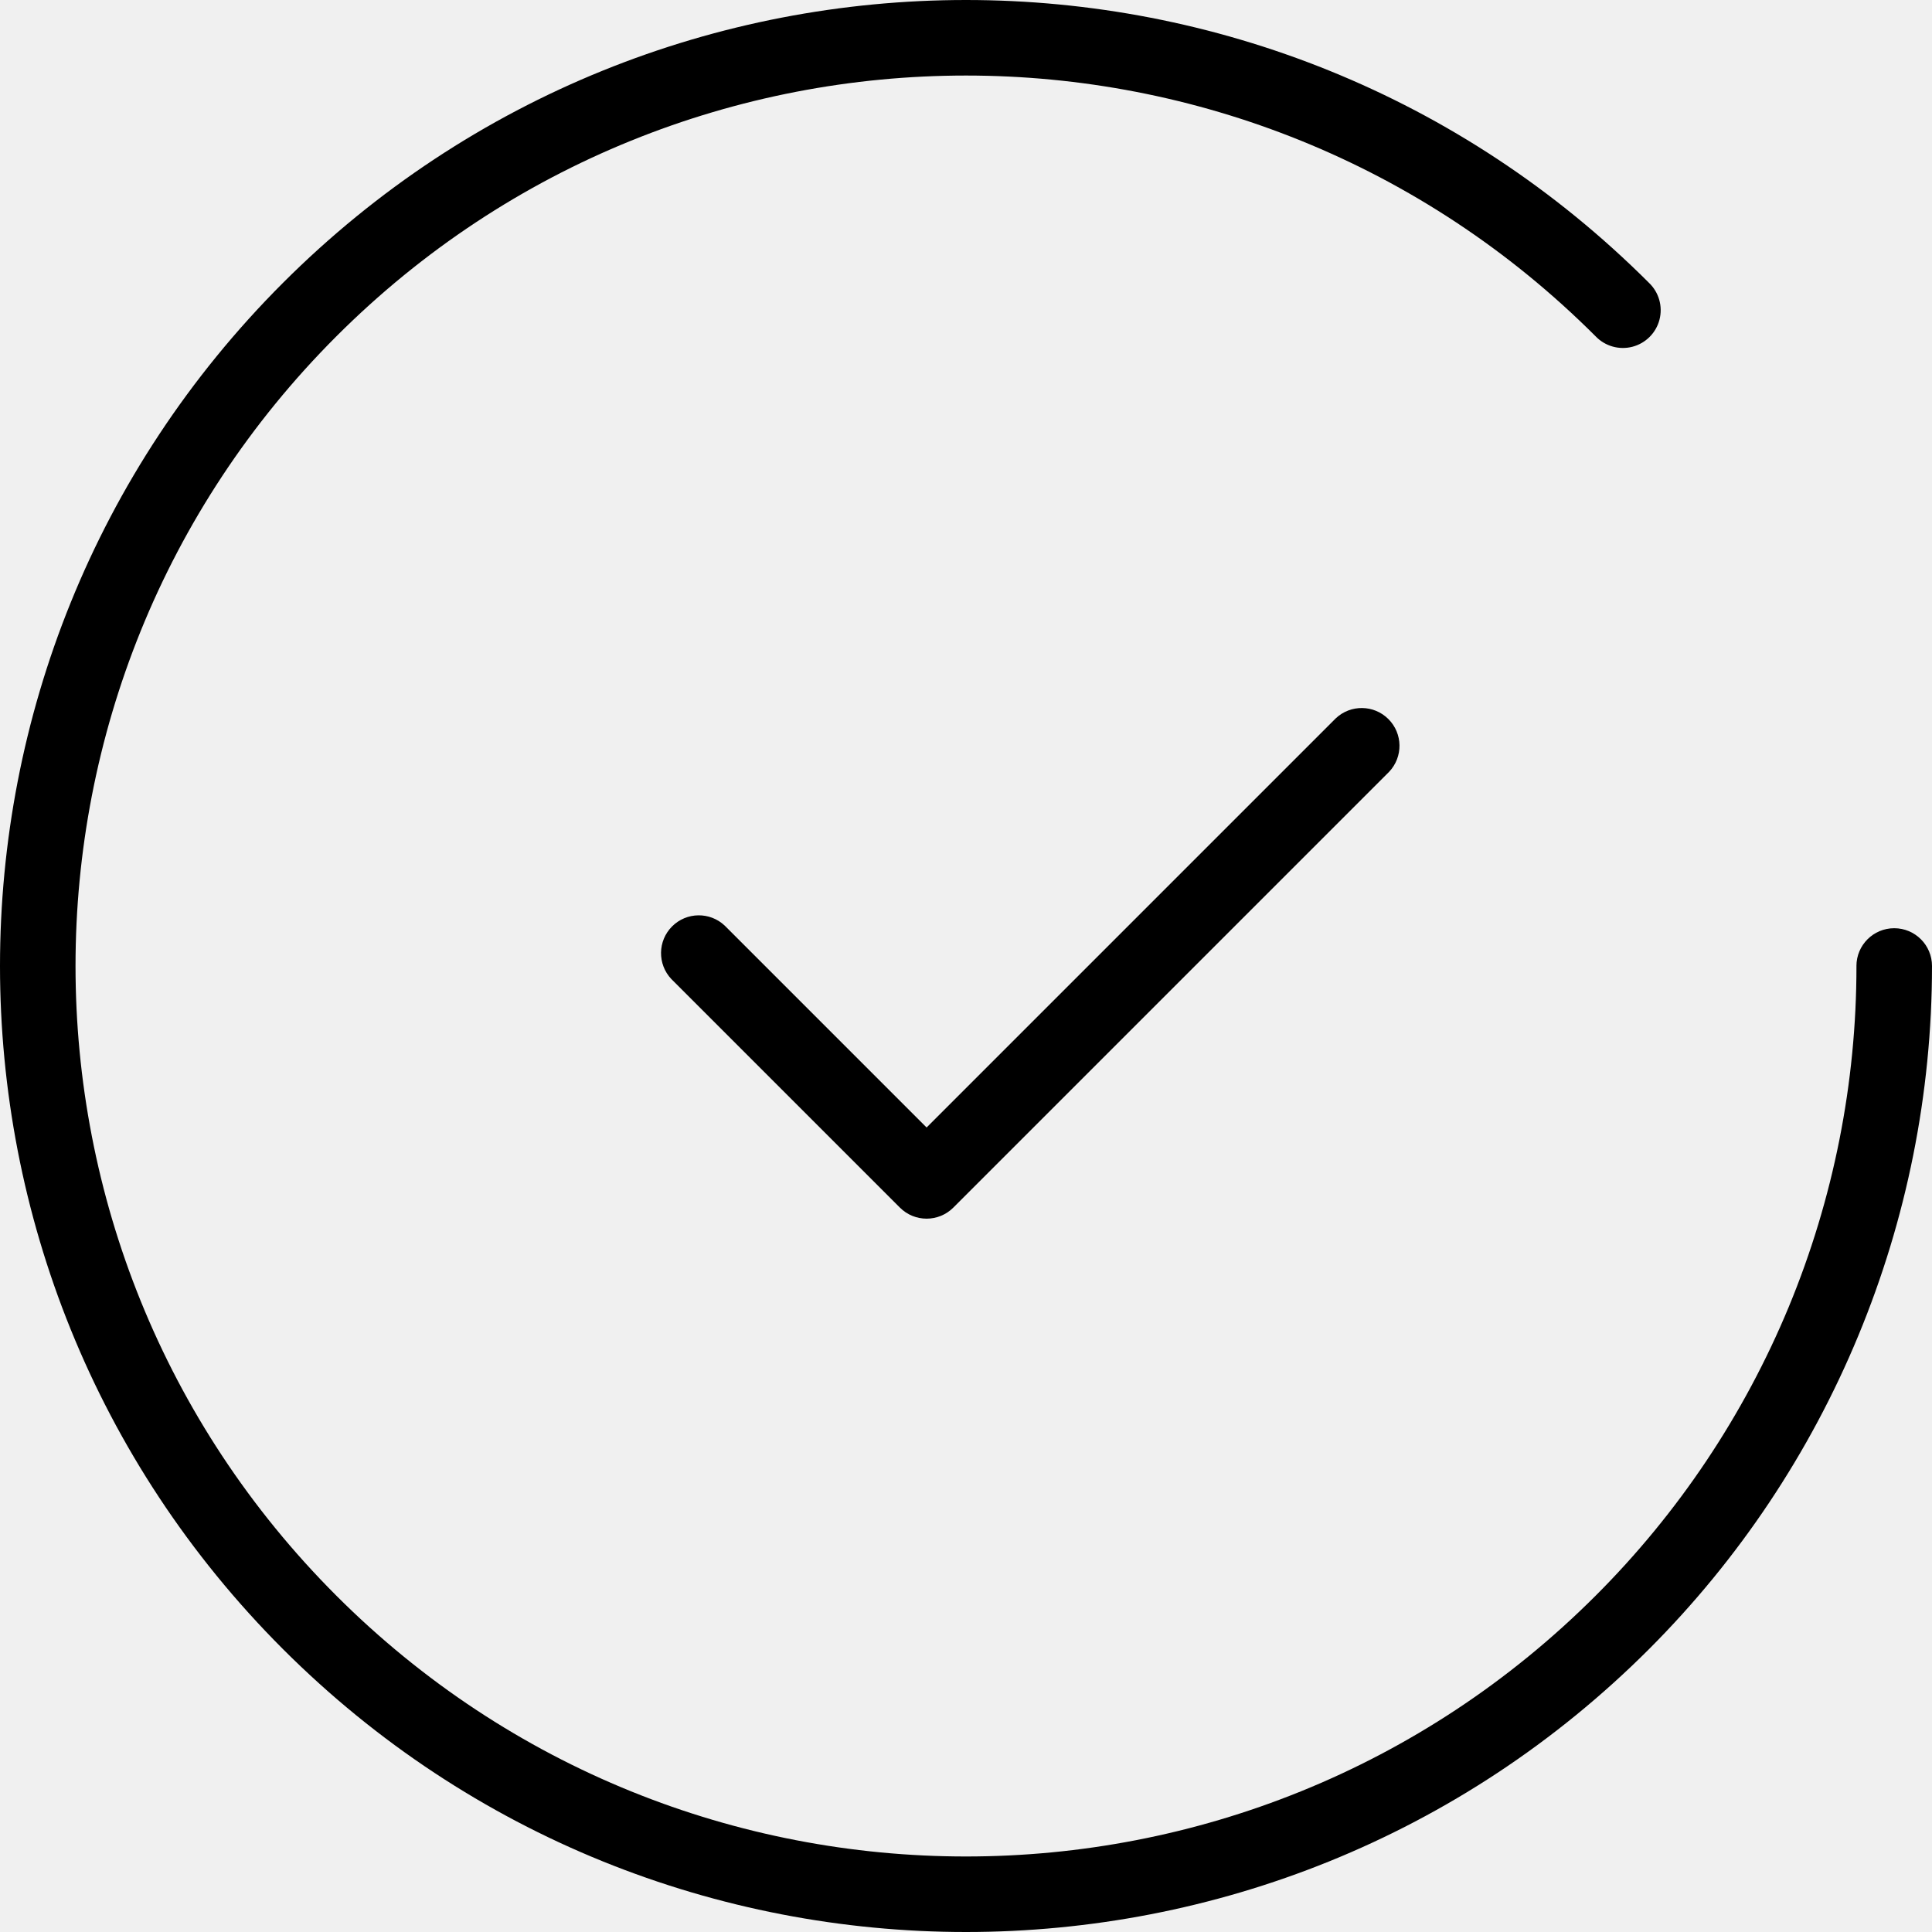
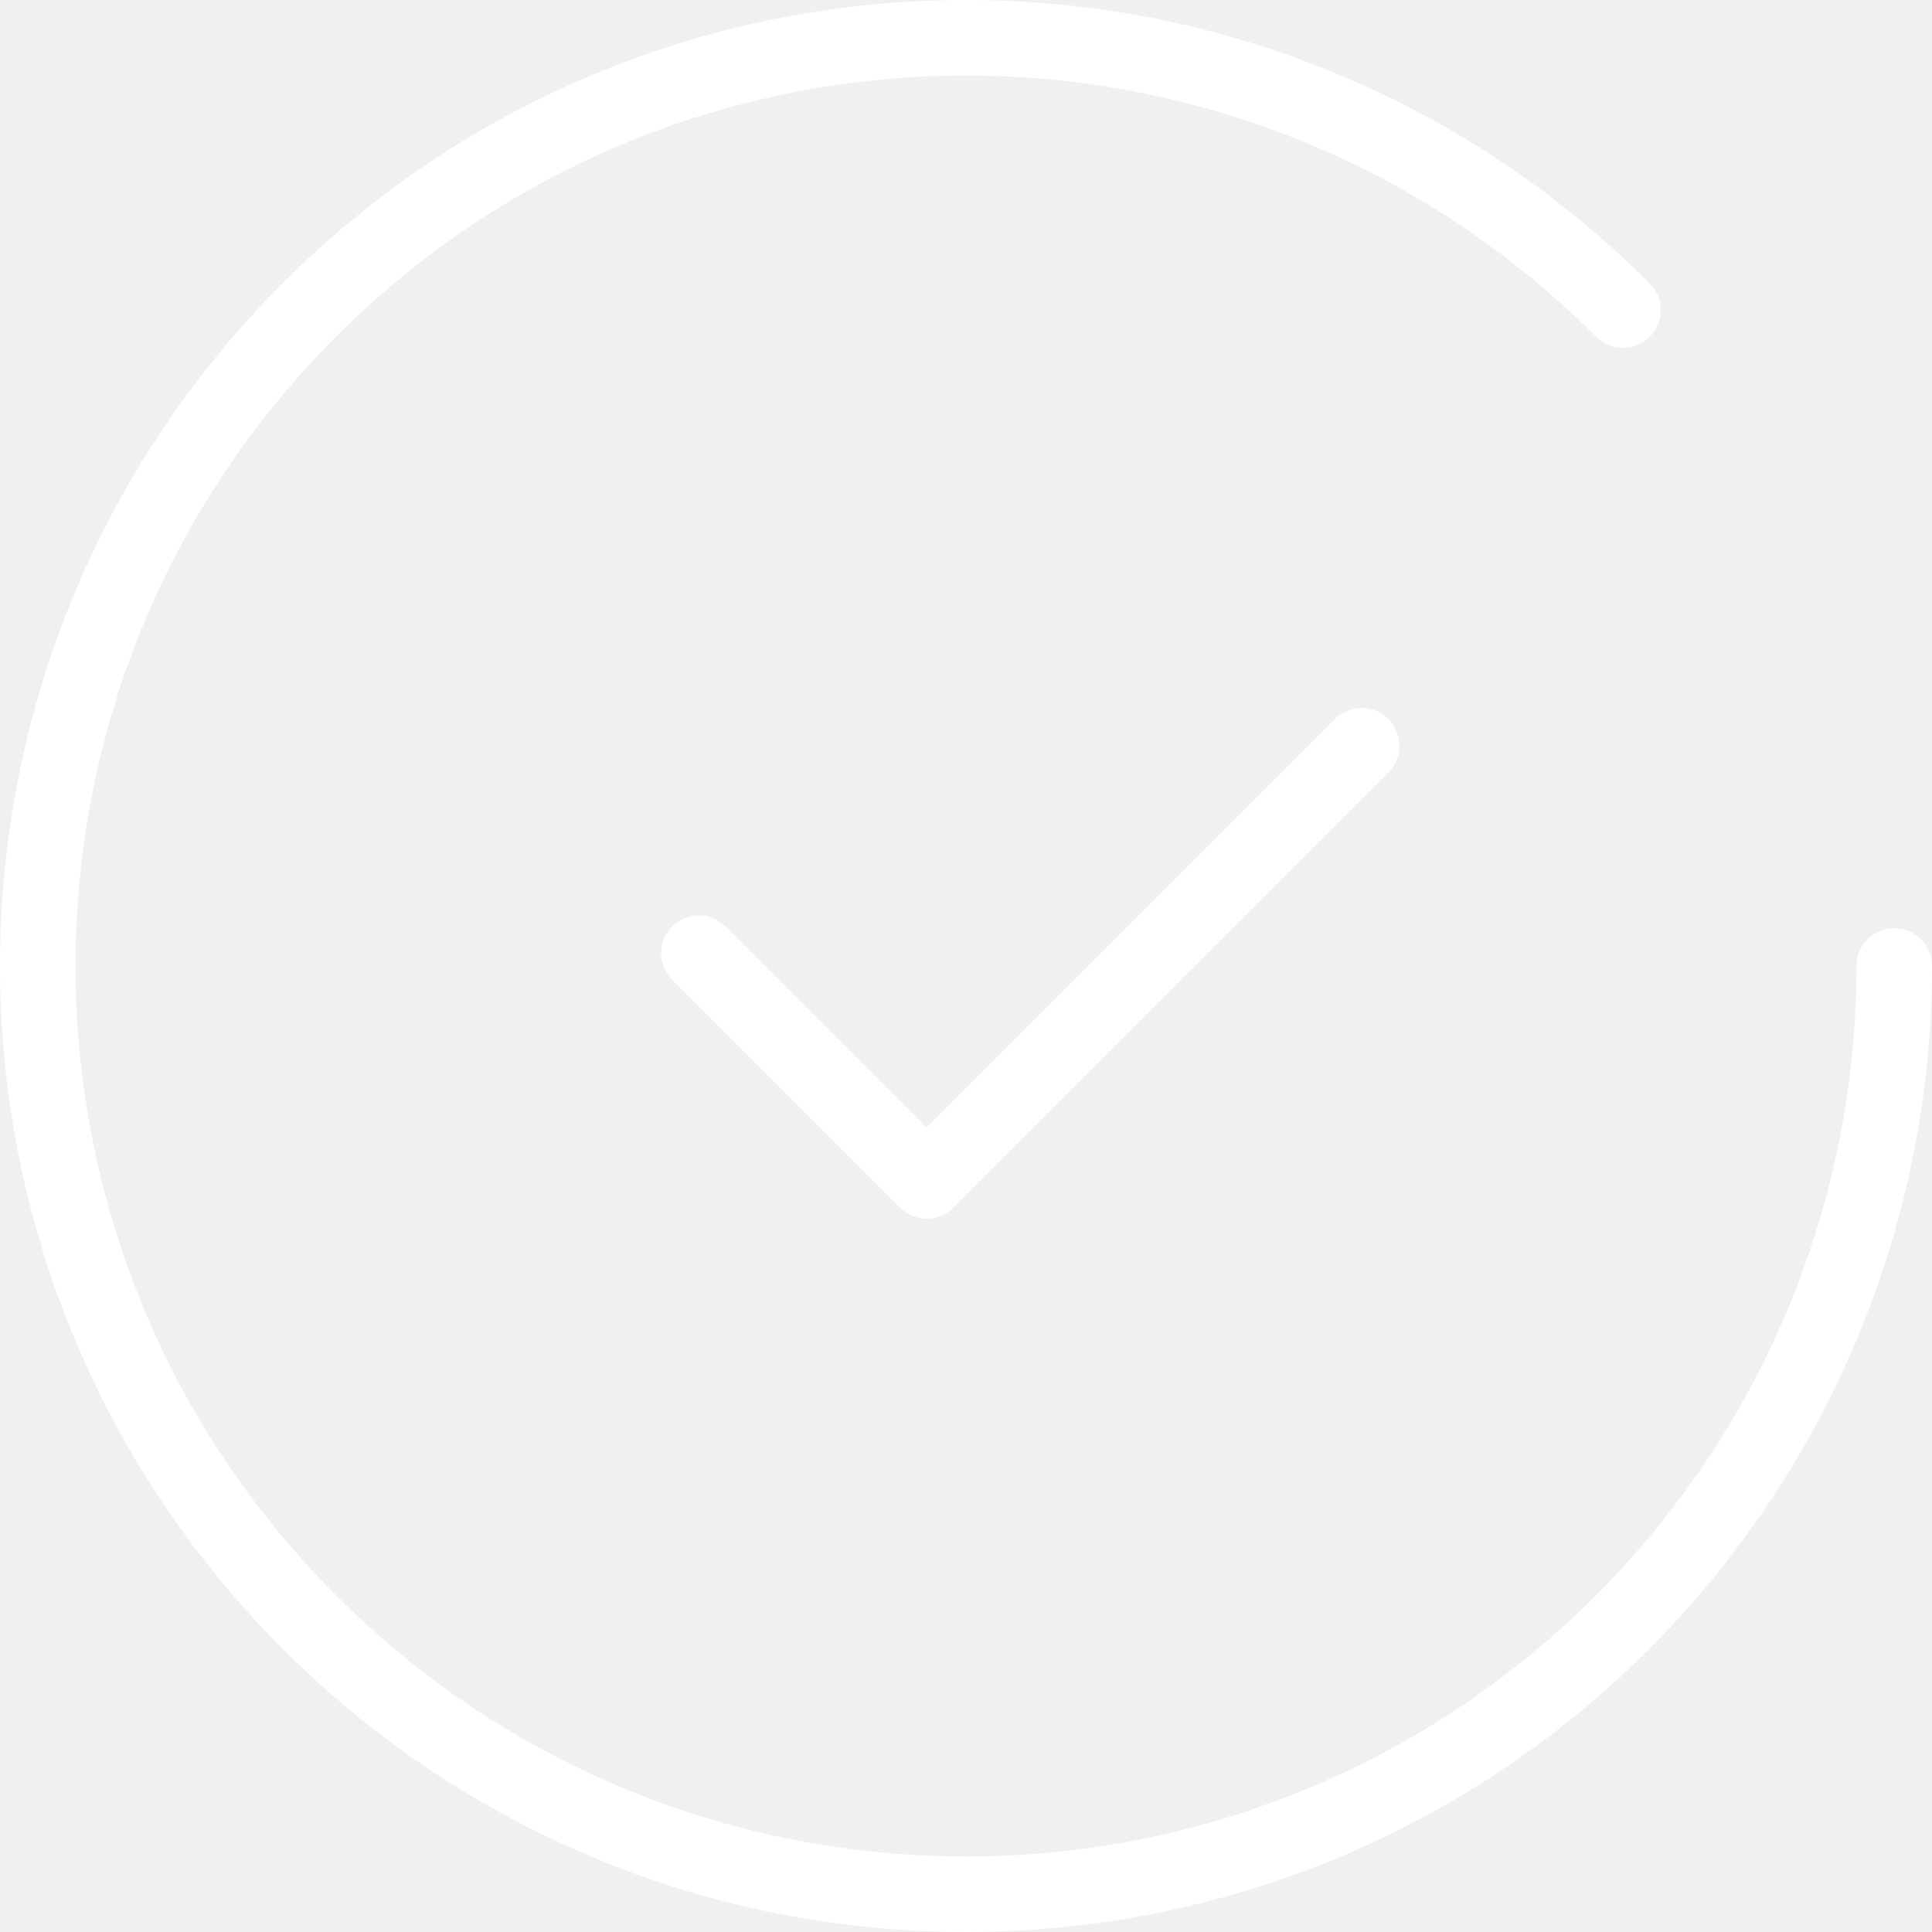
<svg xmlns="http://www.w3.org/2000/svg" width="90" height="90" fill="none">
-   <g clip-path="url(#clip0)" fill="#000">
+   <g clip-path="url(#clip0)" fill="#fff">
    <path d="M86.48 45A1.76 1.76 0 0190 45c0 5.956-1.187 11.8-3.429 17.213A44.994 44.994 0 0176.82 76.82C68.033 85.606 56.516 90 45 90c-11.516 0-23.033-4.394-31.82-13.18C4.393 68.03 0 56.515 0 44.999c0-11.516 4.394-23.033 13.18-31.82C21.967 4.393 33.484 0 45 0c11.516 0 23.033 4.394 31.82 13.18a1.76 1.76 0 11-2.488 2.489c-8.1-8.1-18.716-12.15-29.332-12.15s-21.232 4.05-29.332 12.15c-8.1 8.1-12.15 18.715-12.15 29.331s4.05 21.232 12.15 29.332c8.1 8.1 18.716 12.15 29.332 12.15s21.232-4.05 29.332-12.15a41.462 41.462 0 008.995-13.451A41.49 41.49 0 0086.481 45z" />
    <path d="M31.274 45.608a1.76 1.76 0 012.488-2.488l9.403 9.403 19.06-19.06a1.76 1.76 0 012.488 2.488L44.409 56.255a1.76 1.76 0 01-2.488 0L31.274 45.608z" />
  </g>
  <defs>
    <clipPath id="clip0">
      <path fill="#fff" d="M0 0h90v90H0z" />
    </clipPath>
  </defs>
</svg>
